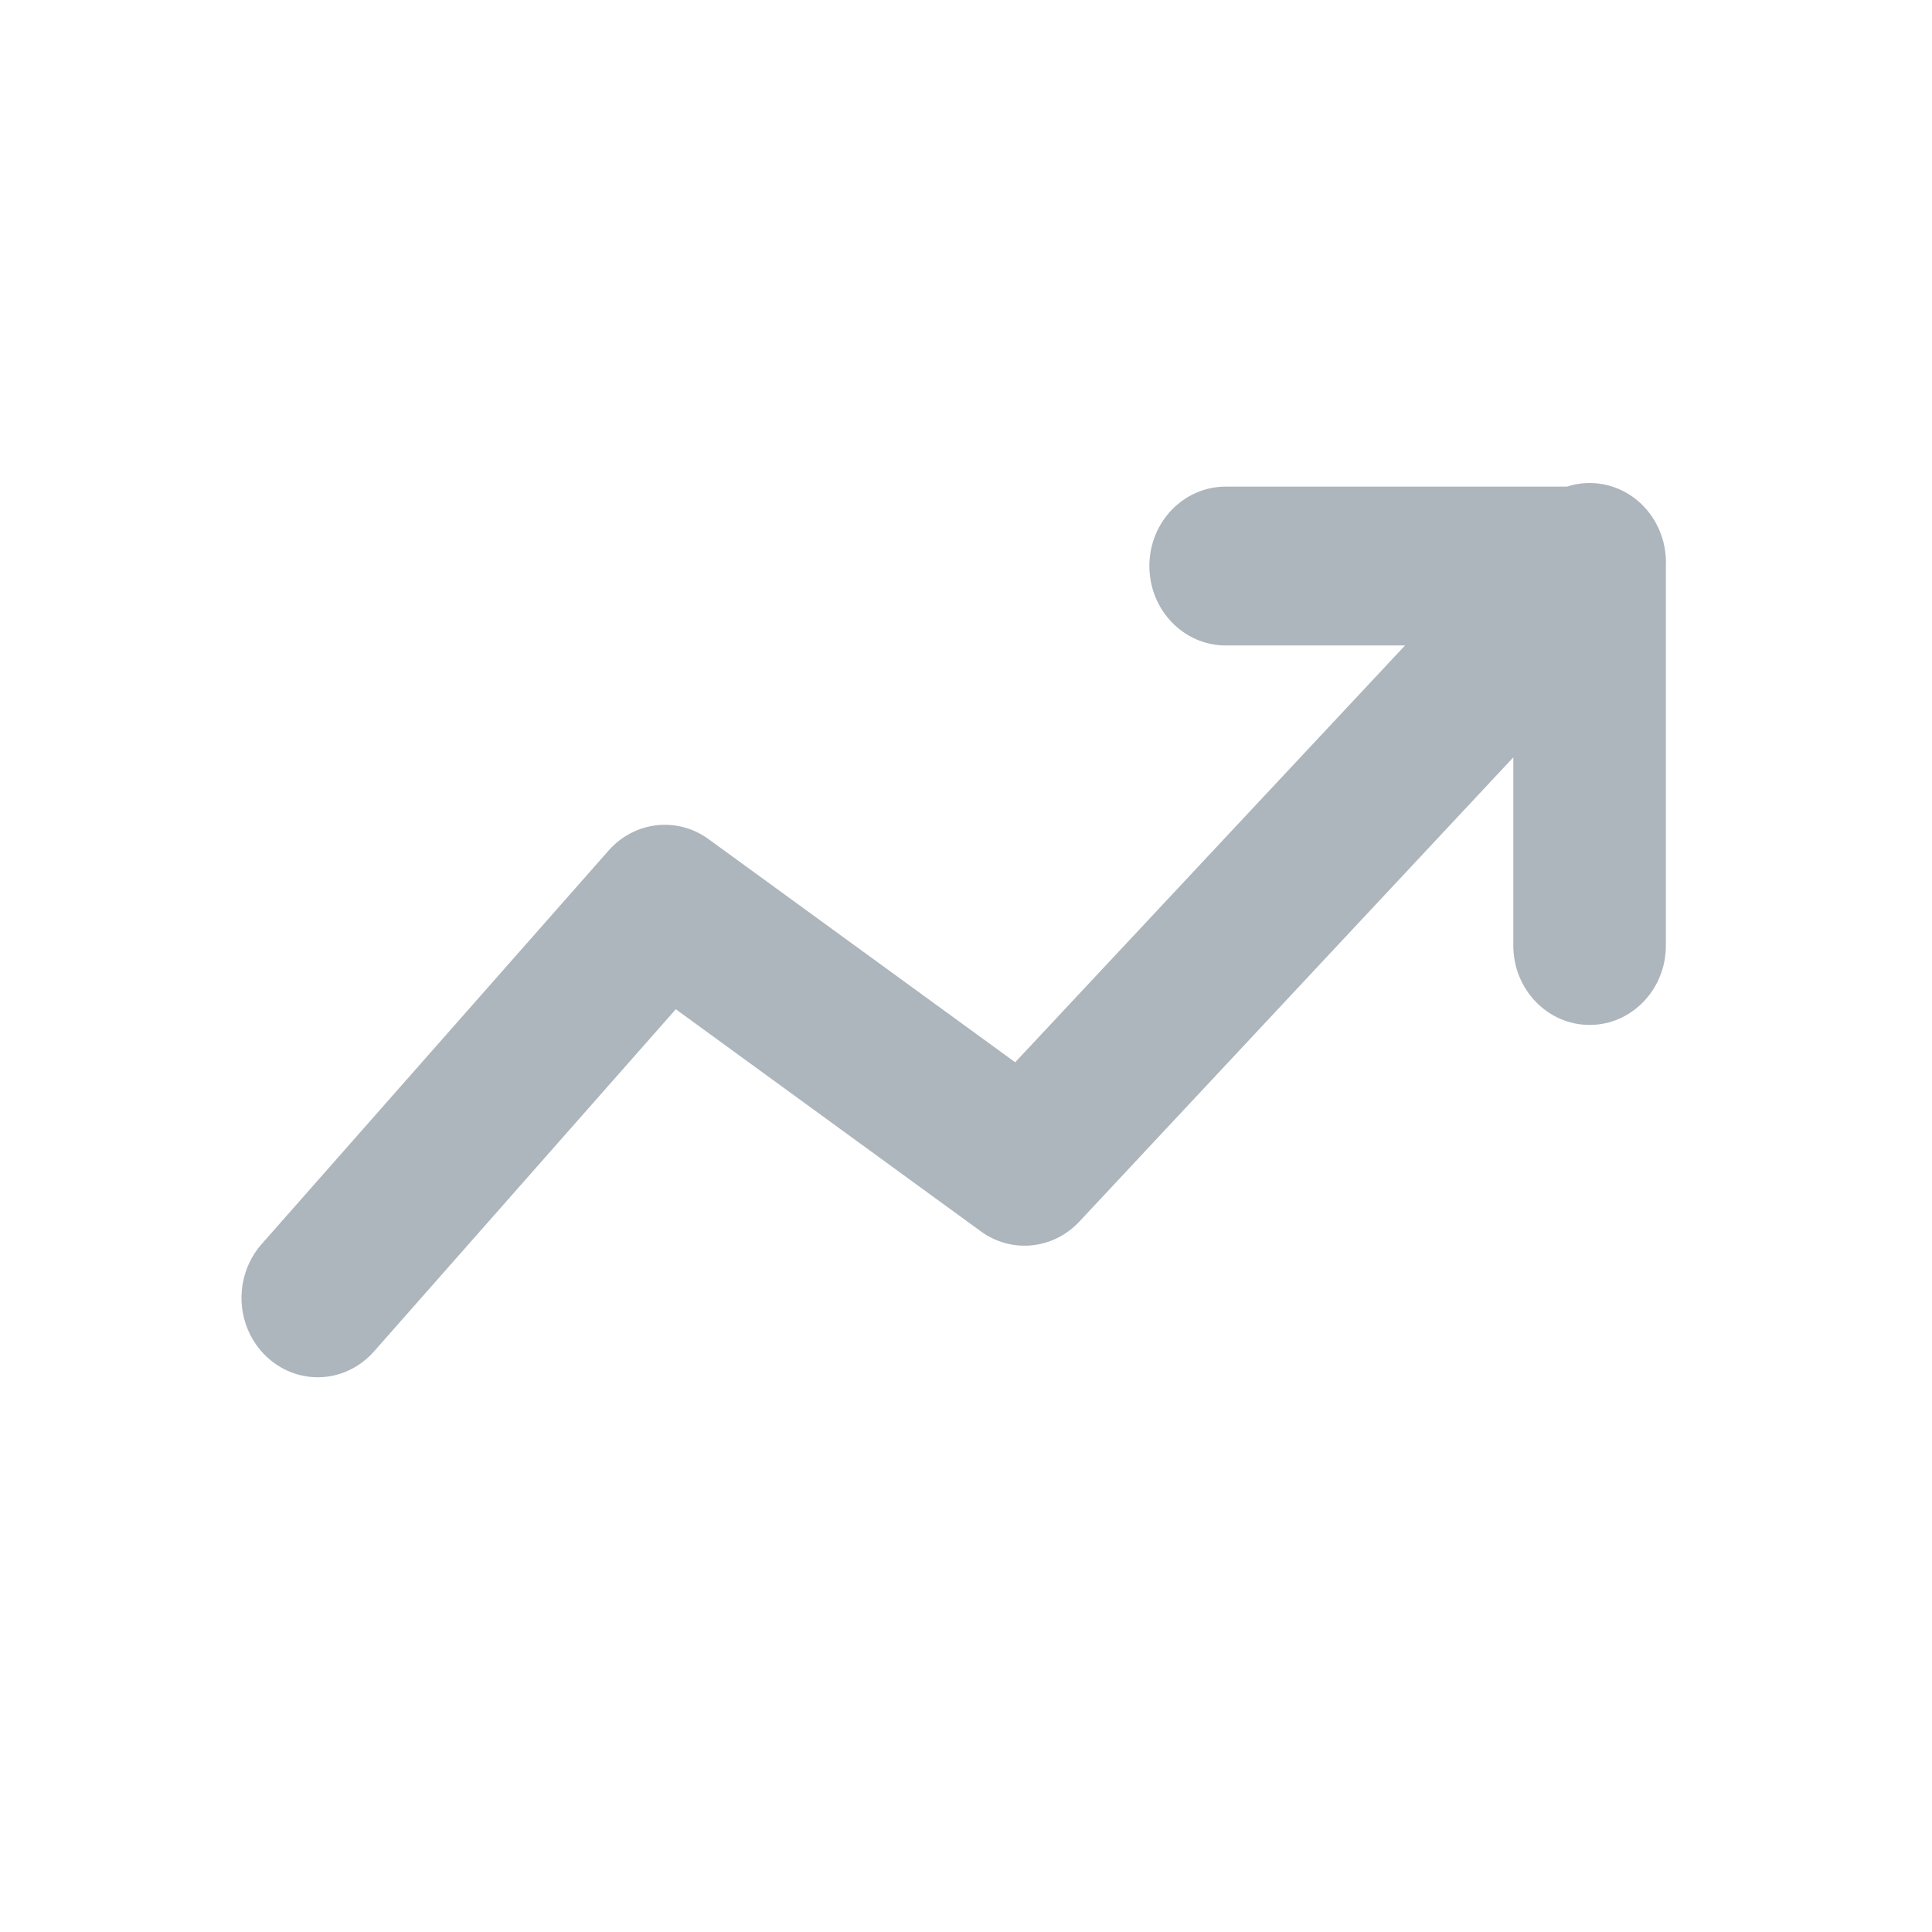
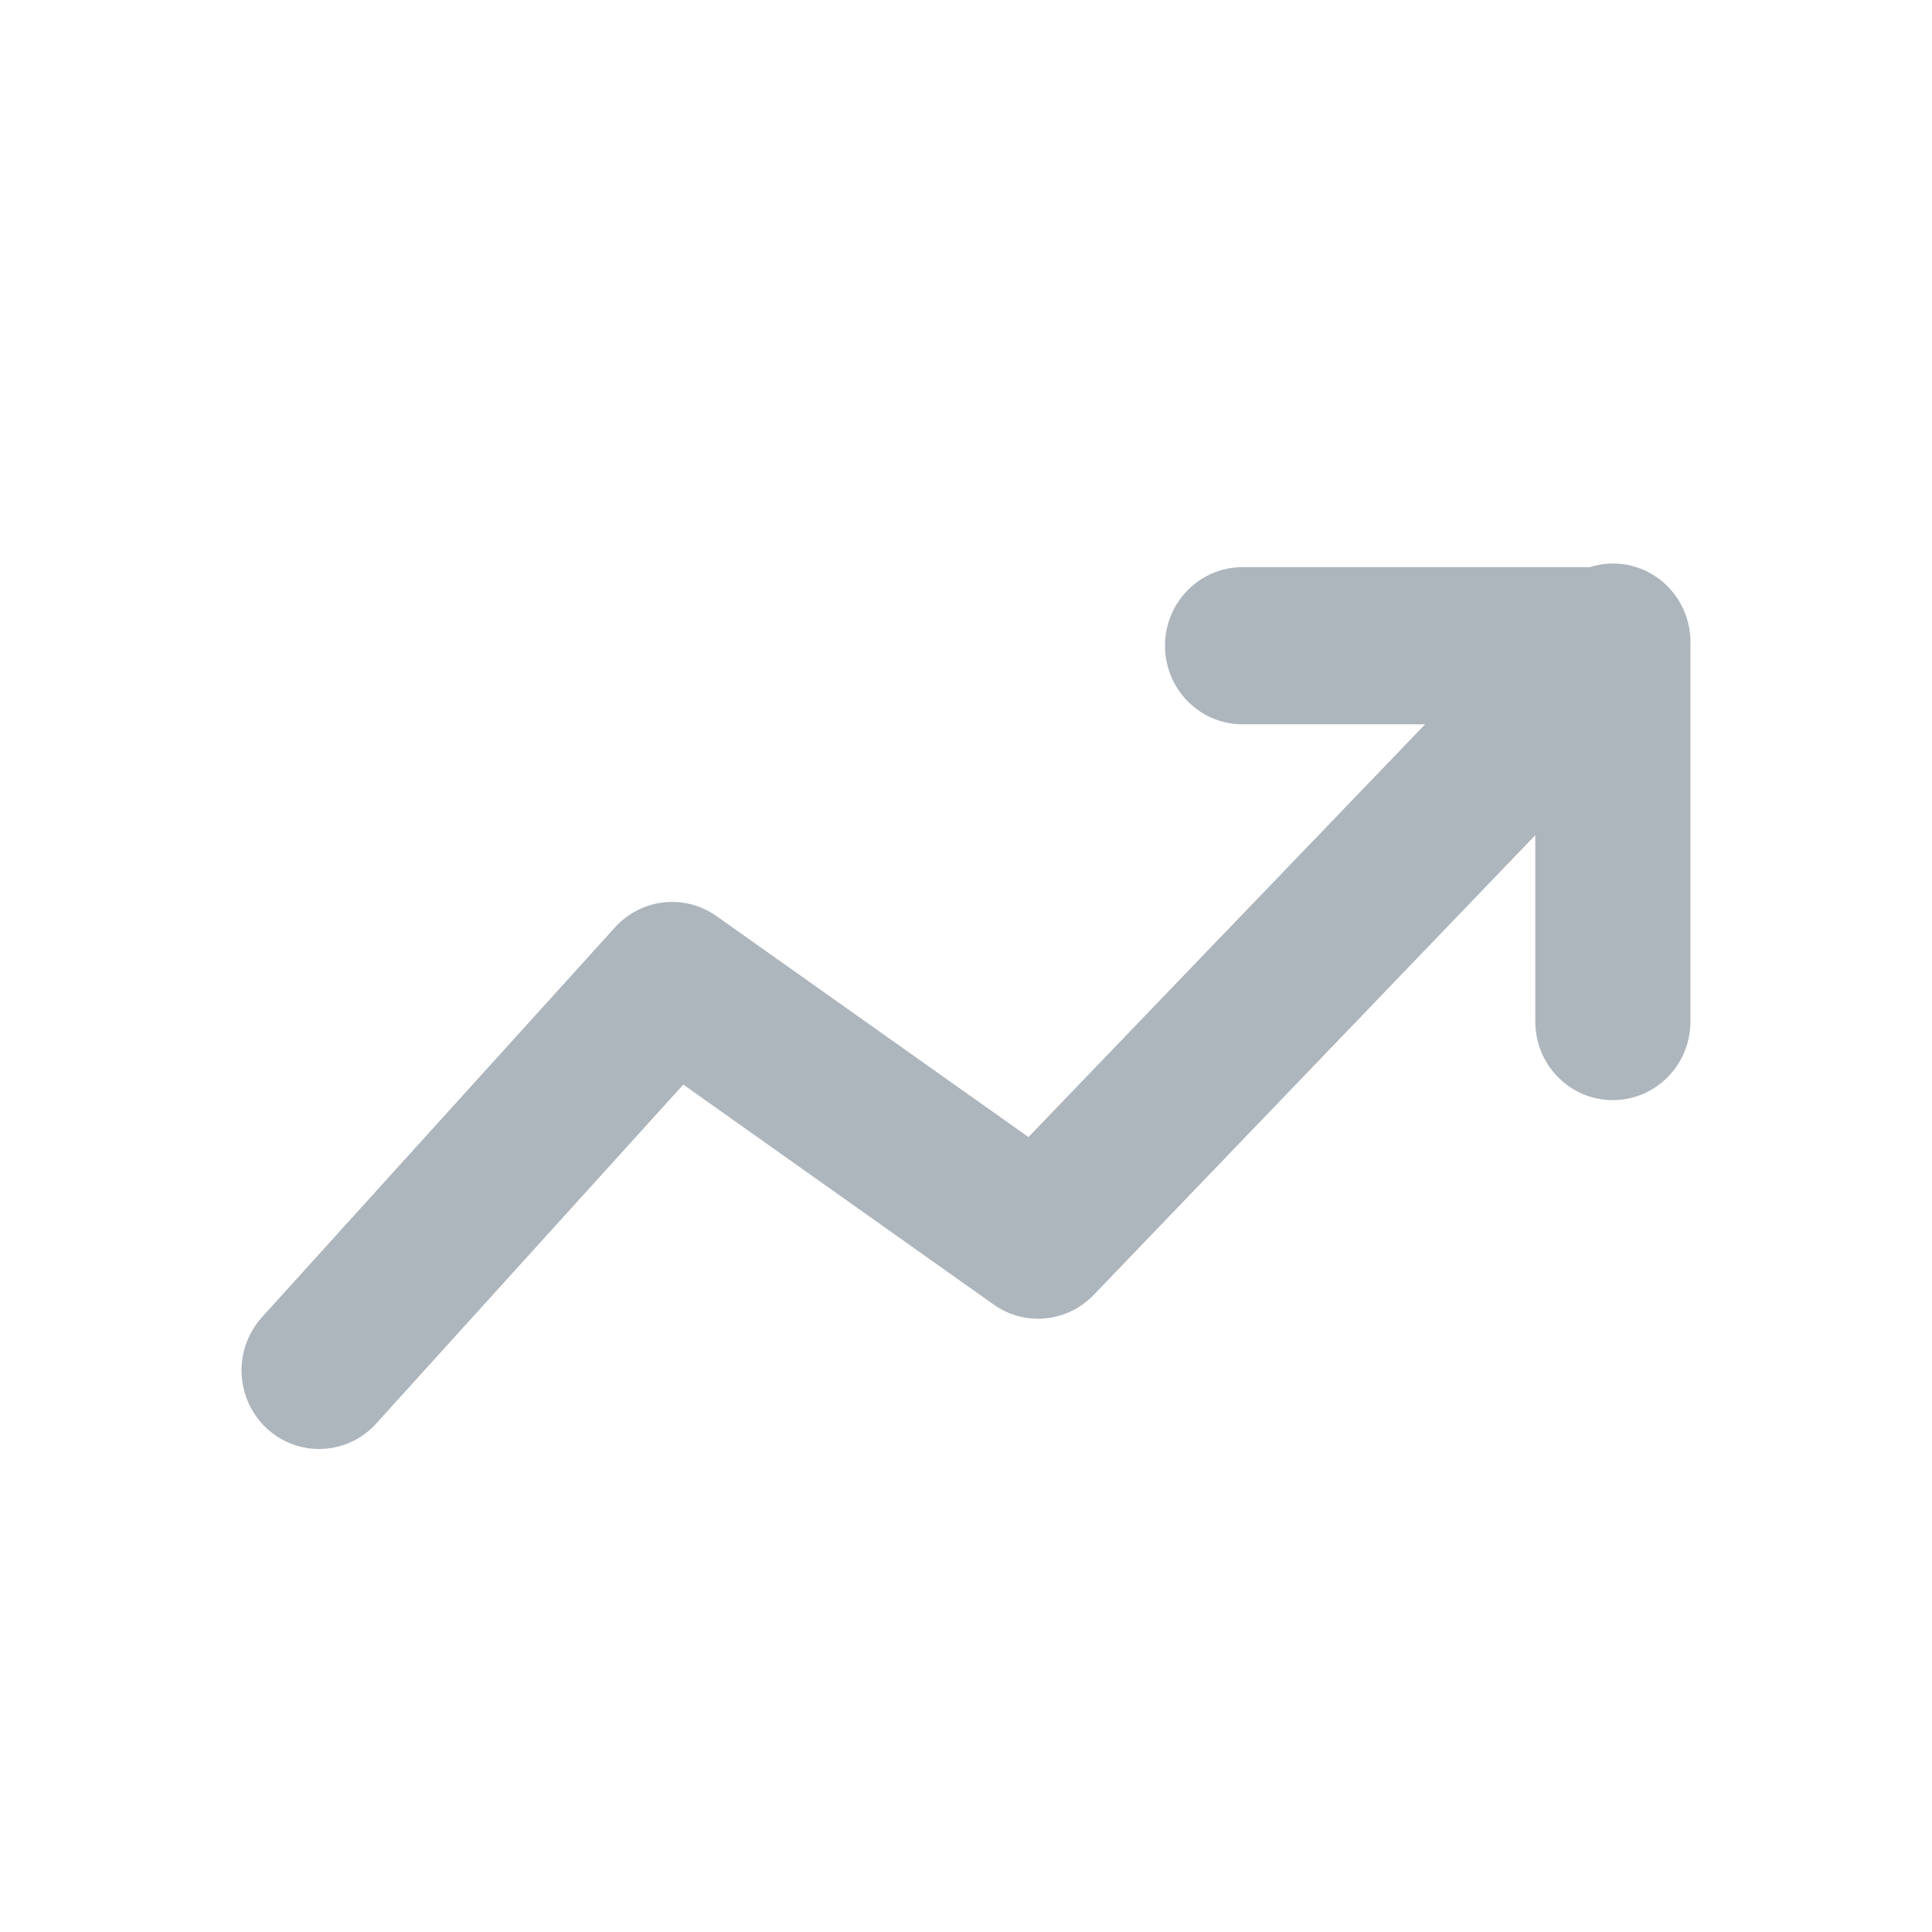
<svg xmlns="http://www.w3.org/2000/svg" width="24px" height="24px" viewBox="0 0 24 24" version="1.1">
-   <defs />
  <g id="arrow_growth" stroke="none" stroke-width="1" fill="none" fill-rule="evenodd">
-     <path d="M3.947,17.109 C4.213,17.109 4.466,16.992 4.646,16.788 L8.395,12.537 L12.184,15.296 C12.565,15.574 13.083,15.522 13.407,15.176 L18.799,9.408 L18.799,11.746 C18.799,12.291 19.224,12.732 19.747,12.732 C20.27,12.732 20.694,12.291 20.694,11.746 L20.694,7.031 C20.708,6.71 20.571,6.402 20.326,6.205 C20.081,6.009 19.76,5.949 19.465,6.045 L15.226,6.045 C14.702,6.045 14.278,6.487 14.278,7.031 C14.278,7.576 14.702,8.018 15.226,8.018 L17.454,8.018 L12.611,13.196 L8.802,10.424 C8.413,10.141 7.883,10.201 7.561,10.565 L3.248,15.457 C2.995,15.745 2.929,16.162 3.08,16.52 C3.232,16.878 3.572,17.109 3.947,17.109 Z" id="Shape" fill="#ADB5BD" fill-rule="nonzero" />
+     <path d="M3.963,18 C4.234,18 4.492,17.885 4.674,17.683 L8.488,13.473 L12.343,16.205 C12.73,16.48 13.256,16.429 13.586,16.086 L19.072,10.375 L19.072,12.69 C19.072,13.229 19.503,13.666 20.035,13.666 C20.568,13.666 20.999,13.229 20.999,12.69 L20.999,8.021 C21.013,7.703 20.874,7.398 20.625,7.203 C20.376,7.009 20.049,6.949 19.749,7.045 L15.436,7.045 C14.904,7.045 14.472,7.482 14.472,8.021 C14.472,8.561 14.904,8.998 15.436,8.998 L17.703,8.998 L12.776,14.125 L8.902,11.381 C8.507,11.1 7.967,11.159 7.64,11.52 L3.253,16.364 C2.995,16.65 2.928,17.063 3.082,17.417 C3.236,17.771 3.581,18 3.963,18 Z" id="Shape" fill="#ADB5BD" fill-rule="nonzero" />
  </g>
</svg>
